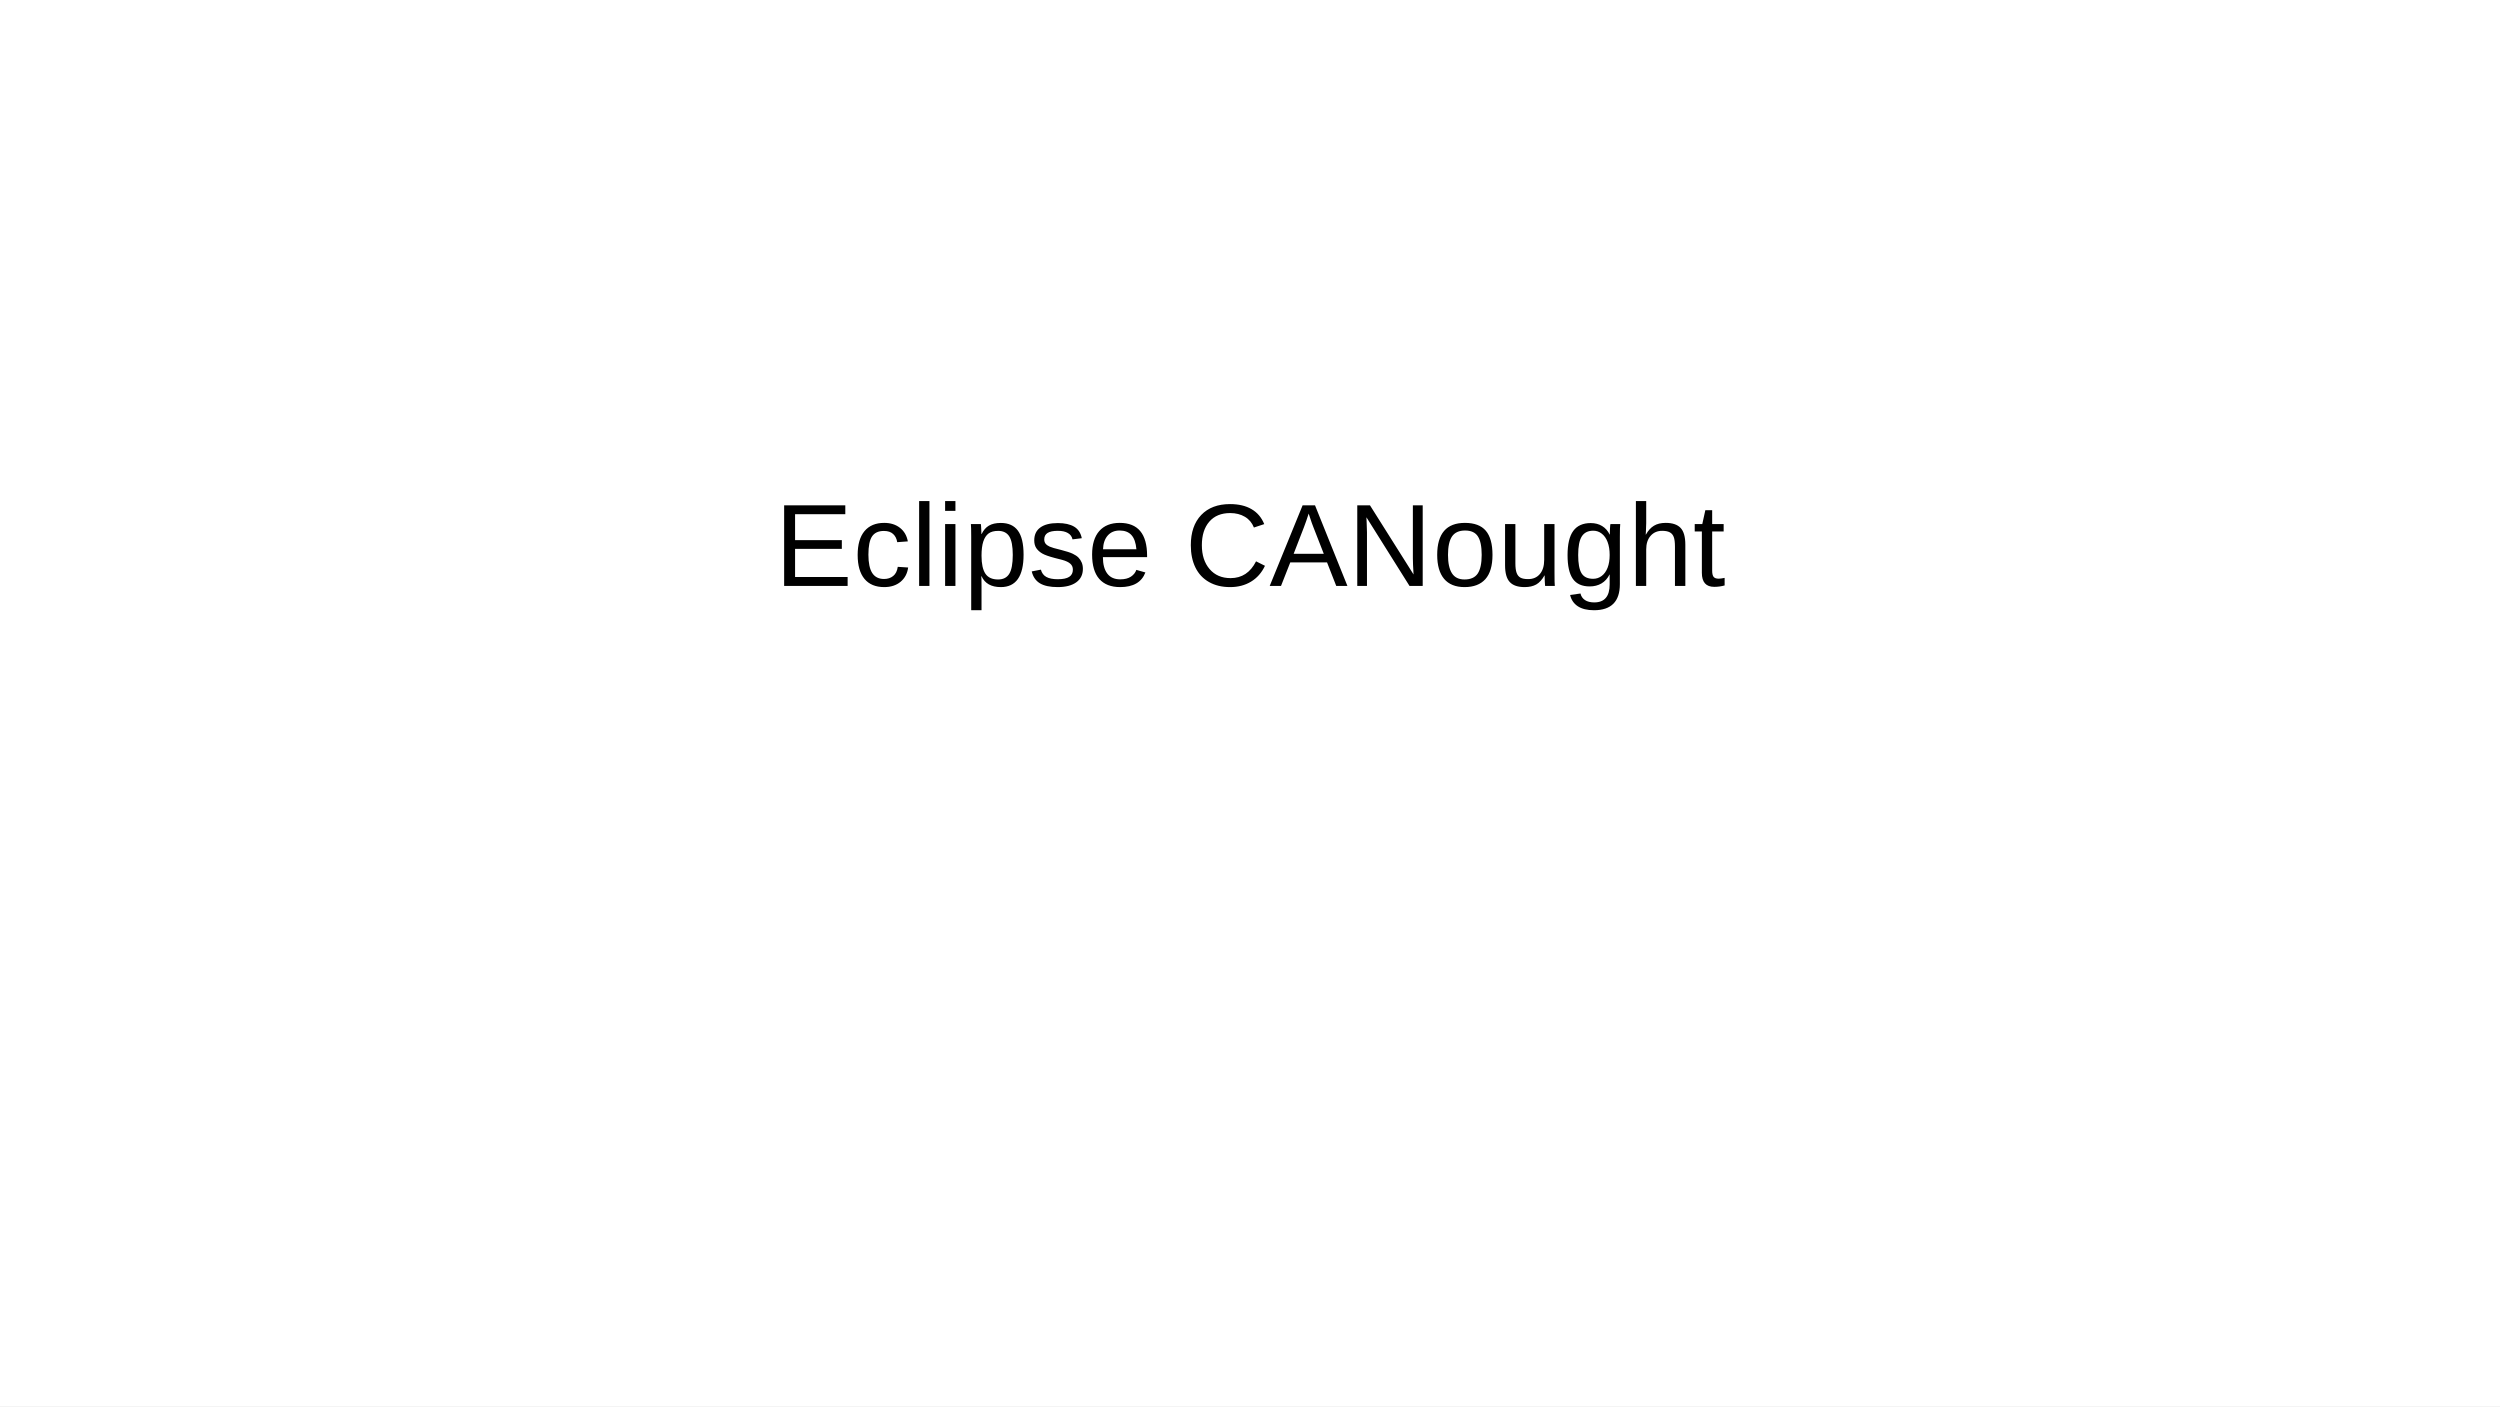
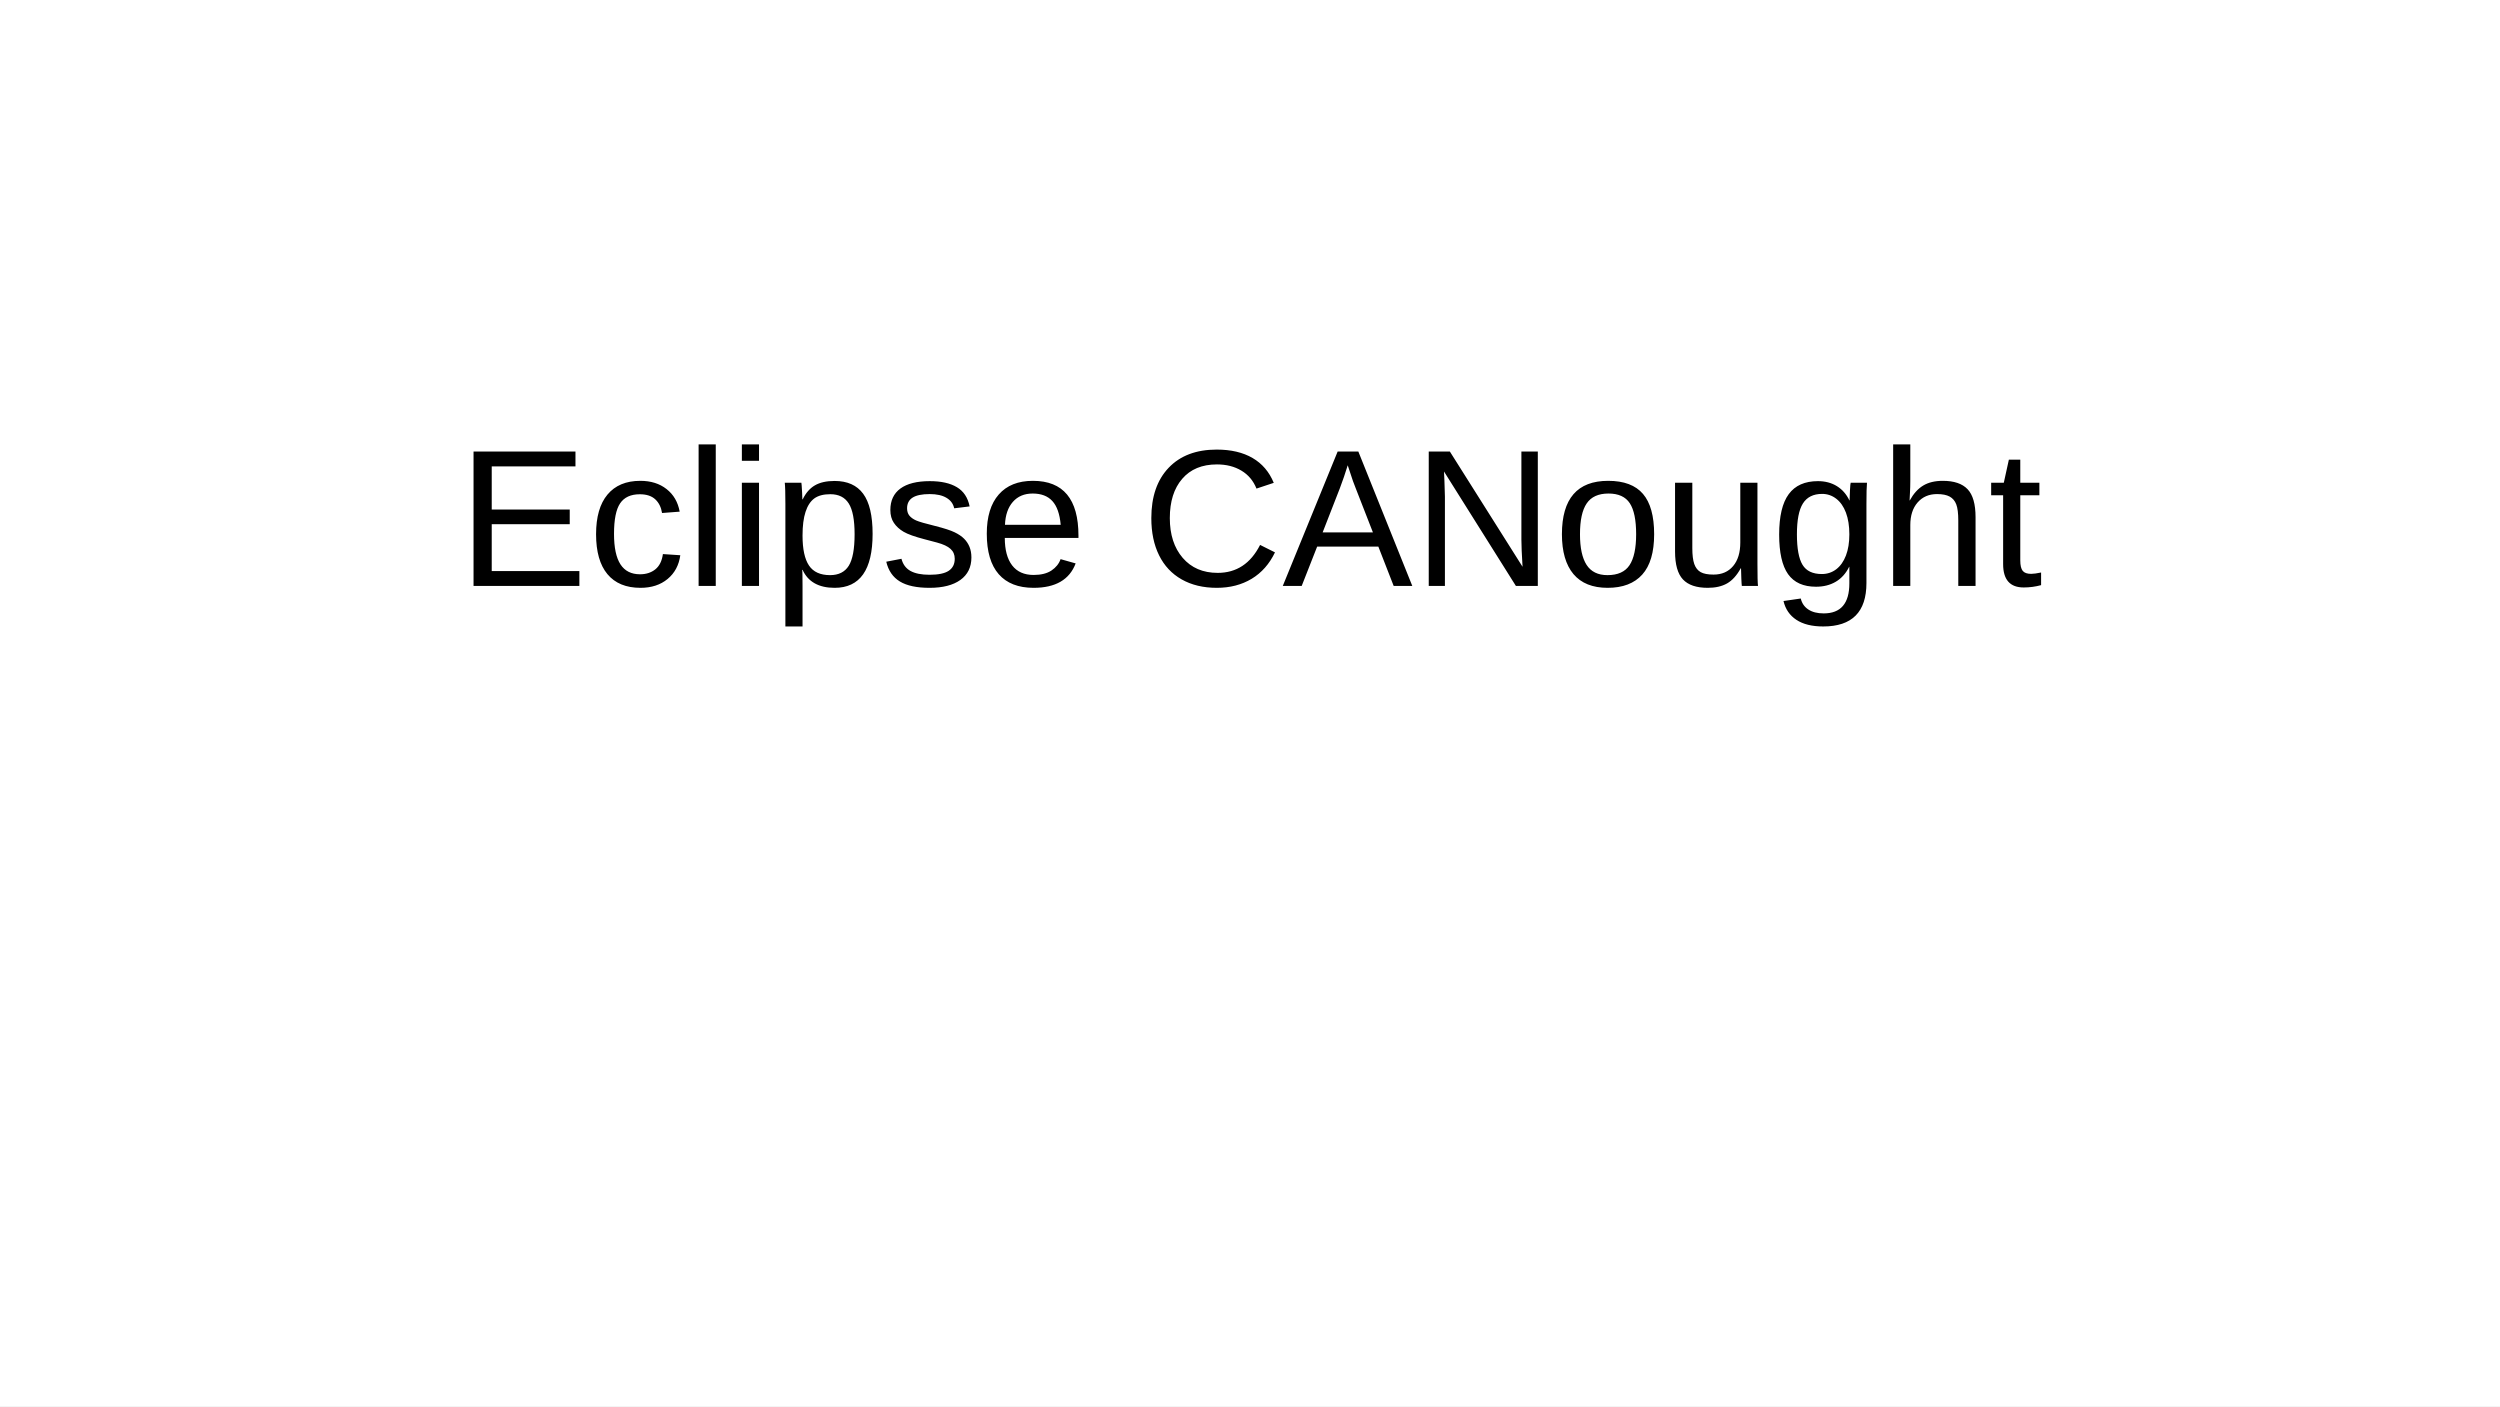
<svg xmlns="http://www.w3.org/2000/svg" width="640" height="360" viewBox="0 0 640 360">
  <rect width="100%" height="100%" fill="#ffffff" />
-   <text x="320" y="150" text-anchor="middle" font-family="Arial, Helvetica, sans-serif" font-size="30" fill="#000000">Eclipse CANought</text>
+   <text x="320" y="150" text-anchor="middle" font-family="Arial, Helvetica, sans-serif" font-size="50" fill="#000000">Eclipse CANought</text>
</svg>
